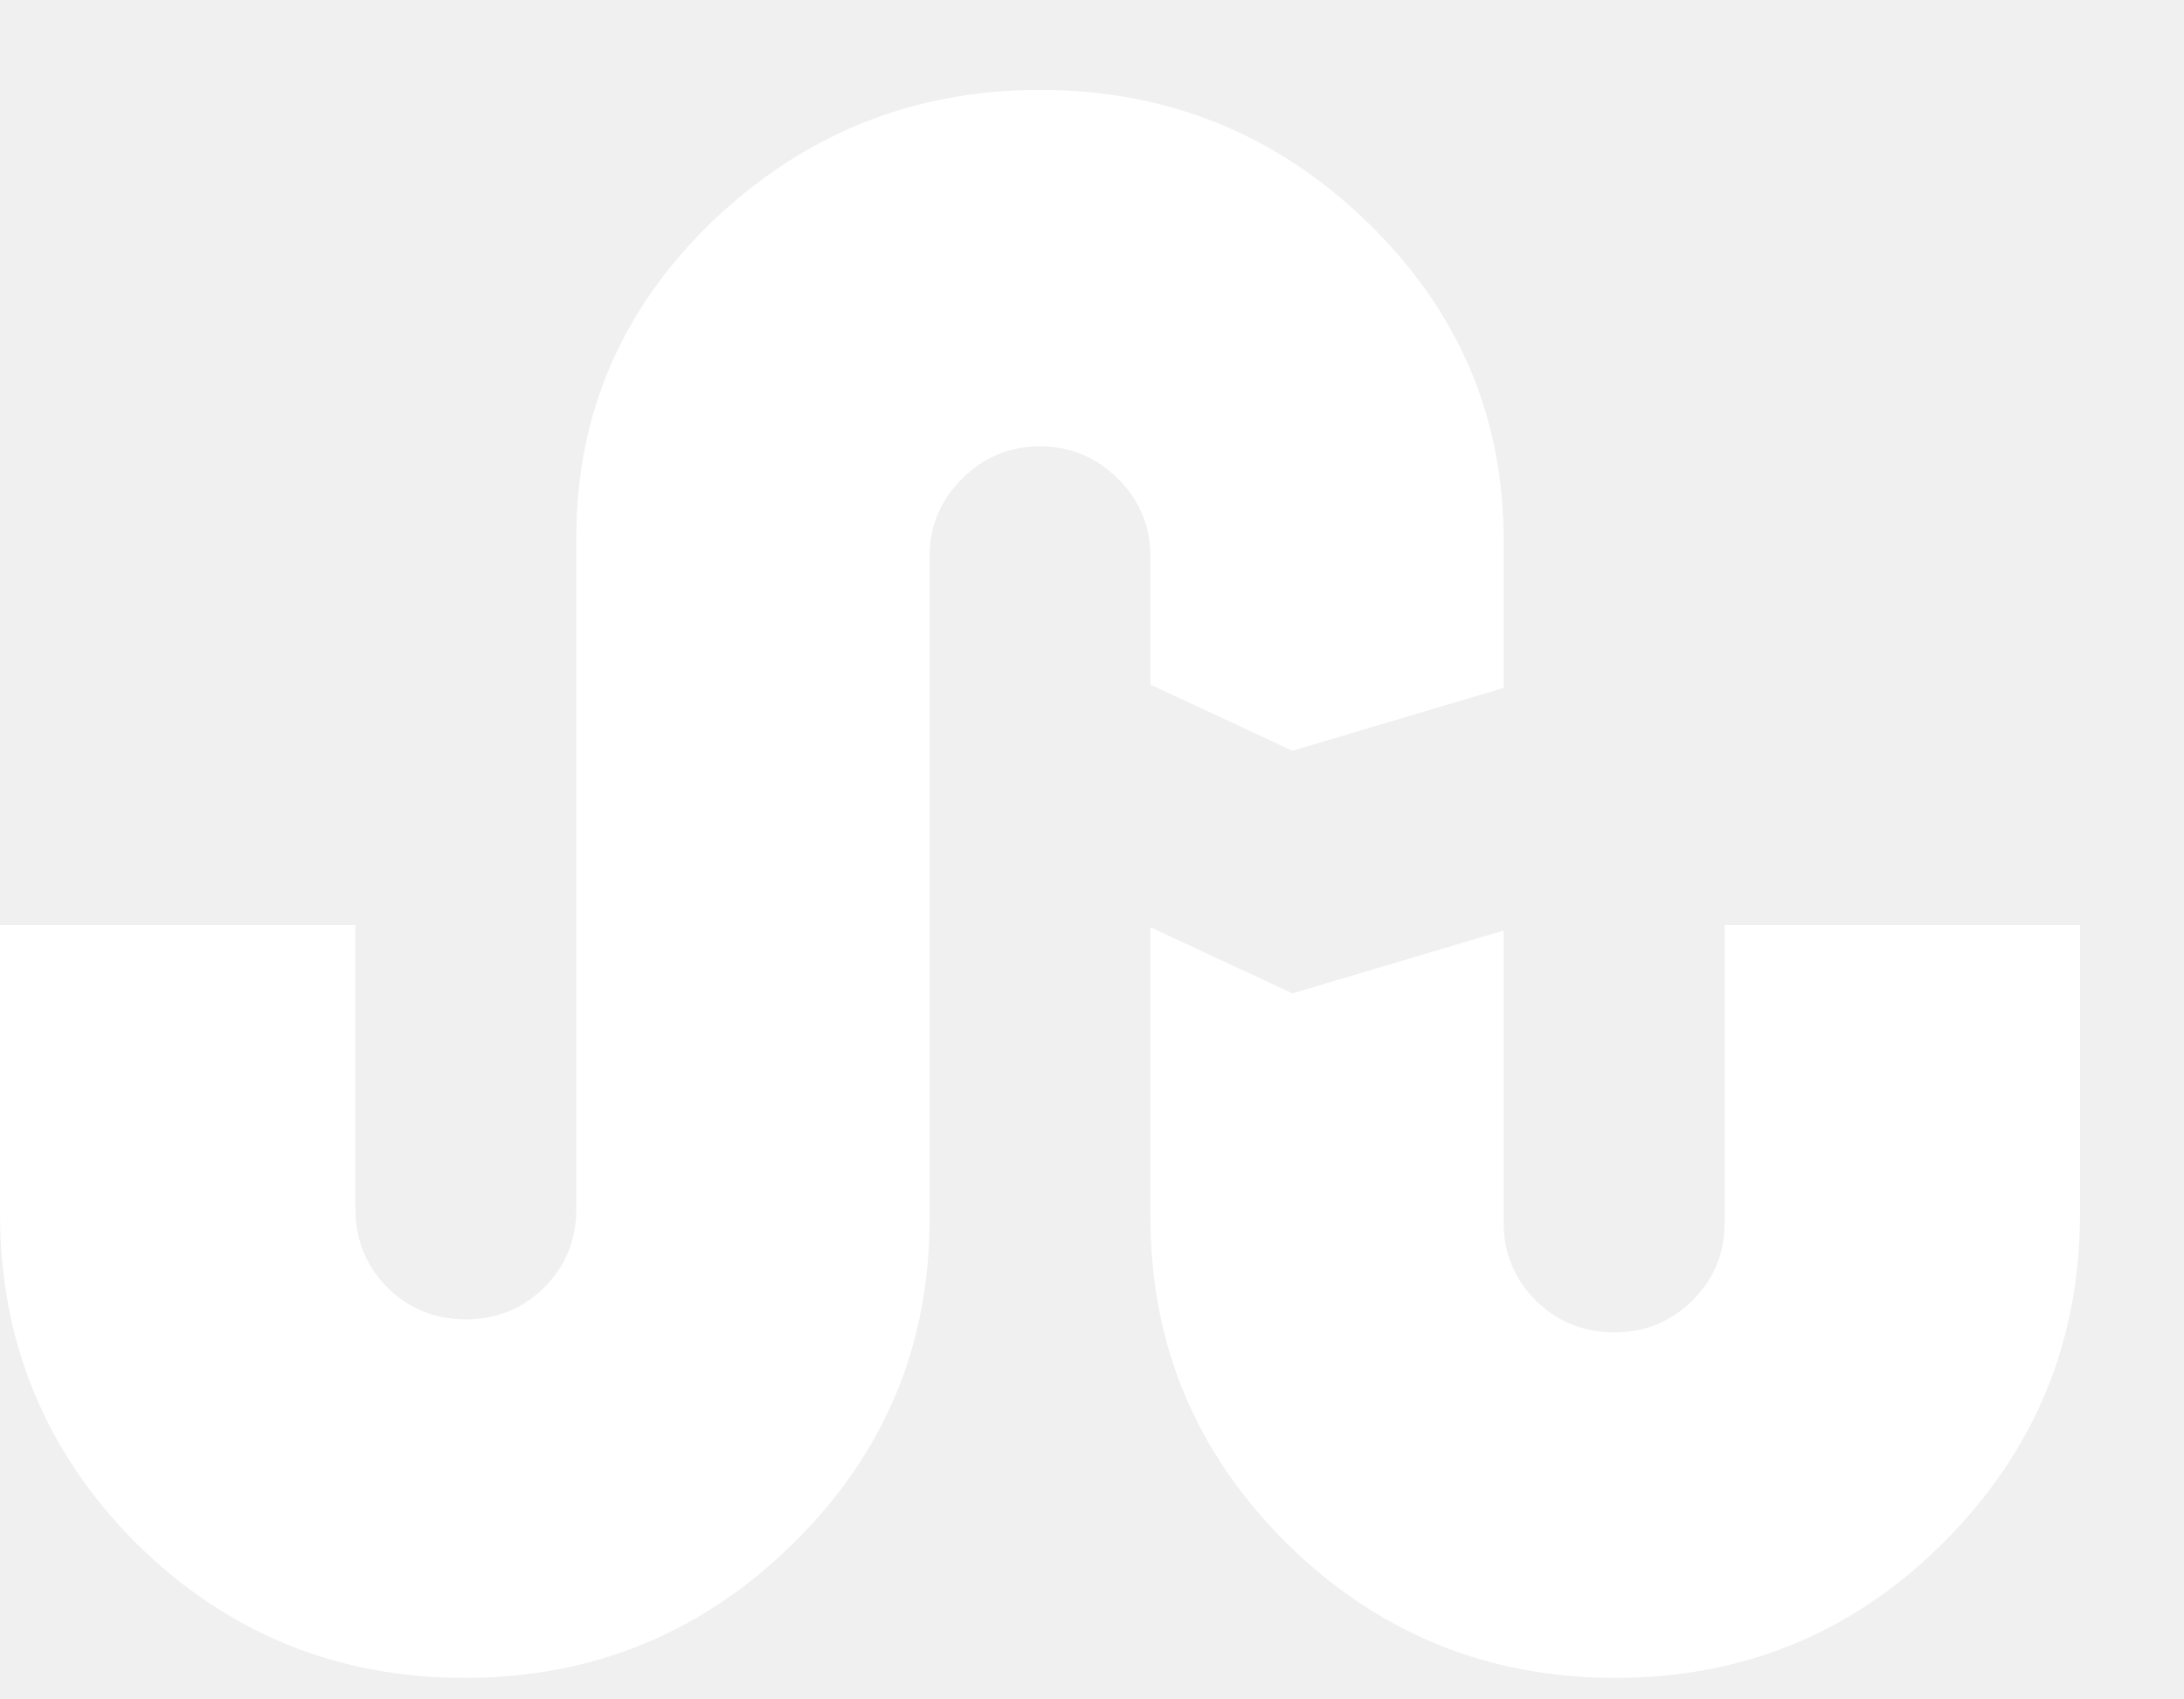
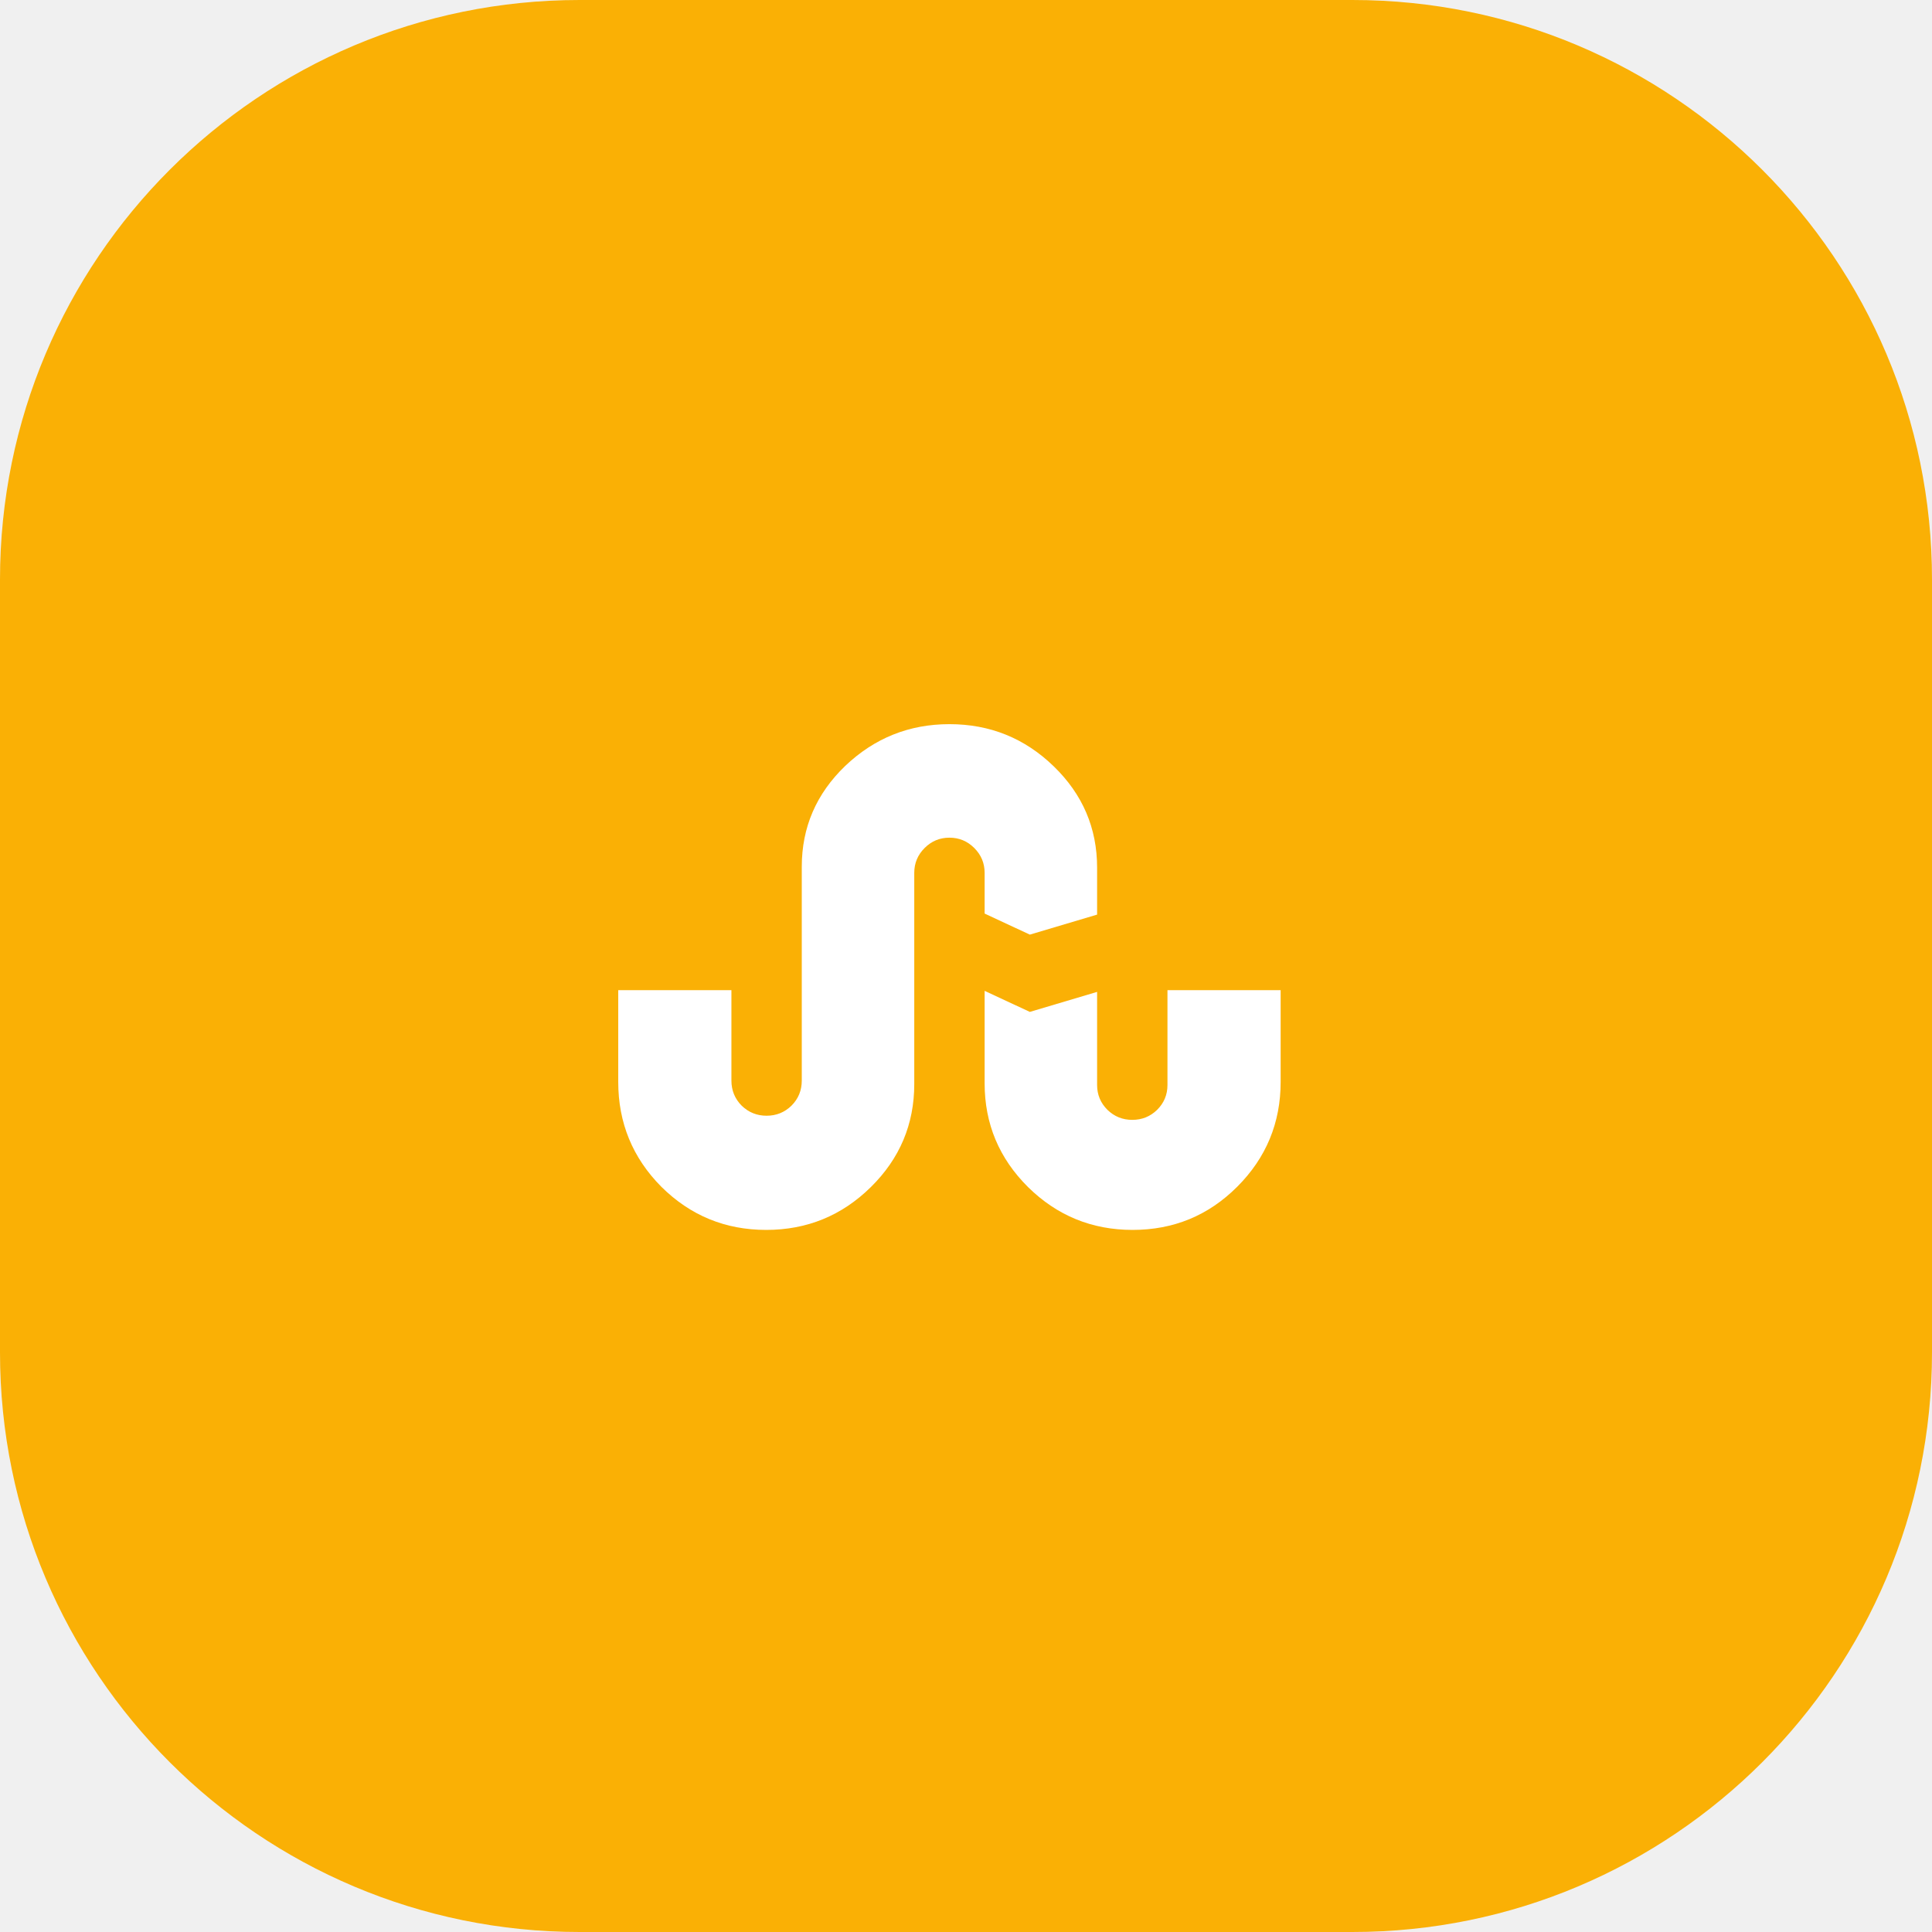
- <svg xmlns="http://www.w3.org/2000/svg" width="18" height="14" viewBox="0 0 18 14" fill="none">
-   <path d="M9.482 5.643V4.589C9.482 4.339 9.393 4.125 9.214 3.946C9.036 3.768 8.821 3.679 8.571 3.679C8.321 3.679 8.107 3.768 7.929 3.946C7.75 4.125 7.661 4.339 7.661 4.589V10.054C7.661 11.095 7.286 11.985 6.536 12.723C5.786 13.461 4.884 13.83 3.83 13.83C2.771 13.83 1.866 13.458 1.116 12.714C0.372 11.964 0 11.059 0 10V7.625H2.929V9.964C2.929 10.22 3.018 10.438 3.196 10.616C3.375 10.789 3.589 10.875 3.839 10.875C4.089 10.875 4.304 10.789 4.482 10.616C4.661 10.438 4.75 10.22 4.75 9.964V4.429C4.75 3.411 5.125 2.542 5.875 1.821C6.631 1.101 7.53 0.741 8.571 0.741C9.619 0.741 10.518 1.104 11.268 1.83C12.018 2.557 12.393 3.432 12.393 4.455V5.67L10.652 6.188L9.482 5.643ZM14.214 7.625H17.143V10C17.143 11.059 16.768 11.964 16.018 12.714C15.274 13.458 14.372 13.83 13.312 13.83C12.259 13.83 11.357 13.461 10.607 12.723C9.857 11.979 9.482 11.083 9.482 10.036V7.643L10.652 8.188L12.393 7.67V10.08C12.393 10.33 12.482 10.545 12.661 10.723C12.839 10.896 13.054 10.982 13.304 10.982C13.554 10.982 13.768 10.896 13.946 10.723C14.125 10.545 14.214 10.33 14.214 10.08V7.625Z" fill="white" />
+ <svg xmlns="http://www.w3.org/2000/svg" width="50" height="50" viewBox="0 0 50 50" fill="none">
+   <rect width="50" height="50" rx="15" fill="#FAB005" />
+   <path d="M25.482 23.643V22.589C25.482 22.339 25.393 22.125 25.214 21.946C25.036 21.768 24.821 21.679 24.571 21.679C24.321 21.679 24.107 21.768 23.929 21.946C23.75 22.125 23.661 22.339 23.661 22.589V28.054C23.661 29.095 23.286 29.985 22.536 30.723C21.786 31.461 20.884 31.83 19.83 31.83C18.771 31.83 17.866 31.458 17.116 30.714C16.372 29.964 16 29.059 16 28V25.625H18.929V27.964C18.929 28.22 19.018 28.438 19.196 28.616C19.375 28.789 19.589 28.875 19.839 28.875C20.089 28.875 20.304 28.789 20.482 28.616C20.661 28.438 20.75 28.22 20.75 27.964V22.429C20.75 21.411 21.125 20.542 21.875 19.821C22.631 19.101 23.53 18.741 24.571 18.741C25.619 18.741 26.518 19.104 27.268 19.83C28.018 20.556 28.393 21.431 28.393 22.455V23.67L26.652 24.188L25.482 23.643ZM30.214 25.625H33.143V28C33.143 29.059 32.768 29.964 32.018 30.714C31.274 31.458 30.372 31.83 29.312 31.83C28.259 31.83 27.357 31.461 26.607 30.723C25.857 29.979 25.482 29.083 25.482 28.036V25.643L26.652 26.188L28.393 25.67V28.08C28.393 28.33 28.482 28.545 28.661 28.723C28.839 28.896 29.054 28.982 29.304 28.982C29.554 28.982 29.768 28.896 29.946 28.723C30.125 28.545 30.214 28.33 30.214 28.08V25.625Z" fill="white" />
</svg>
